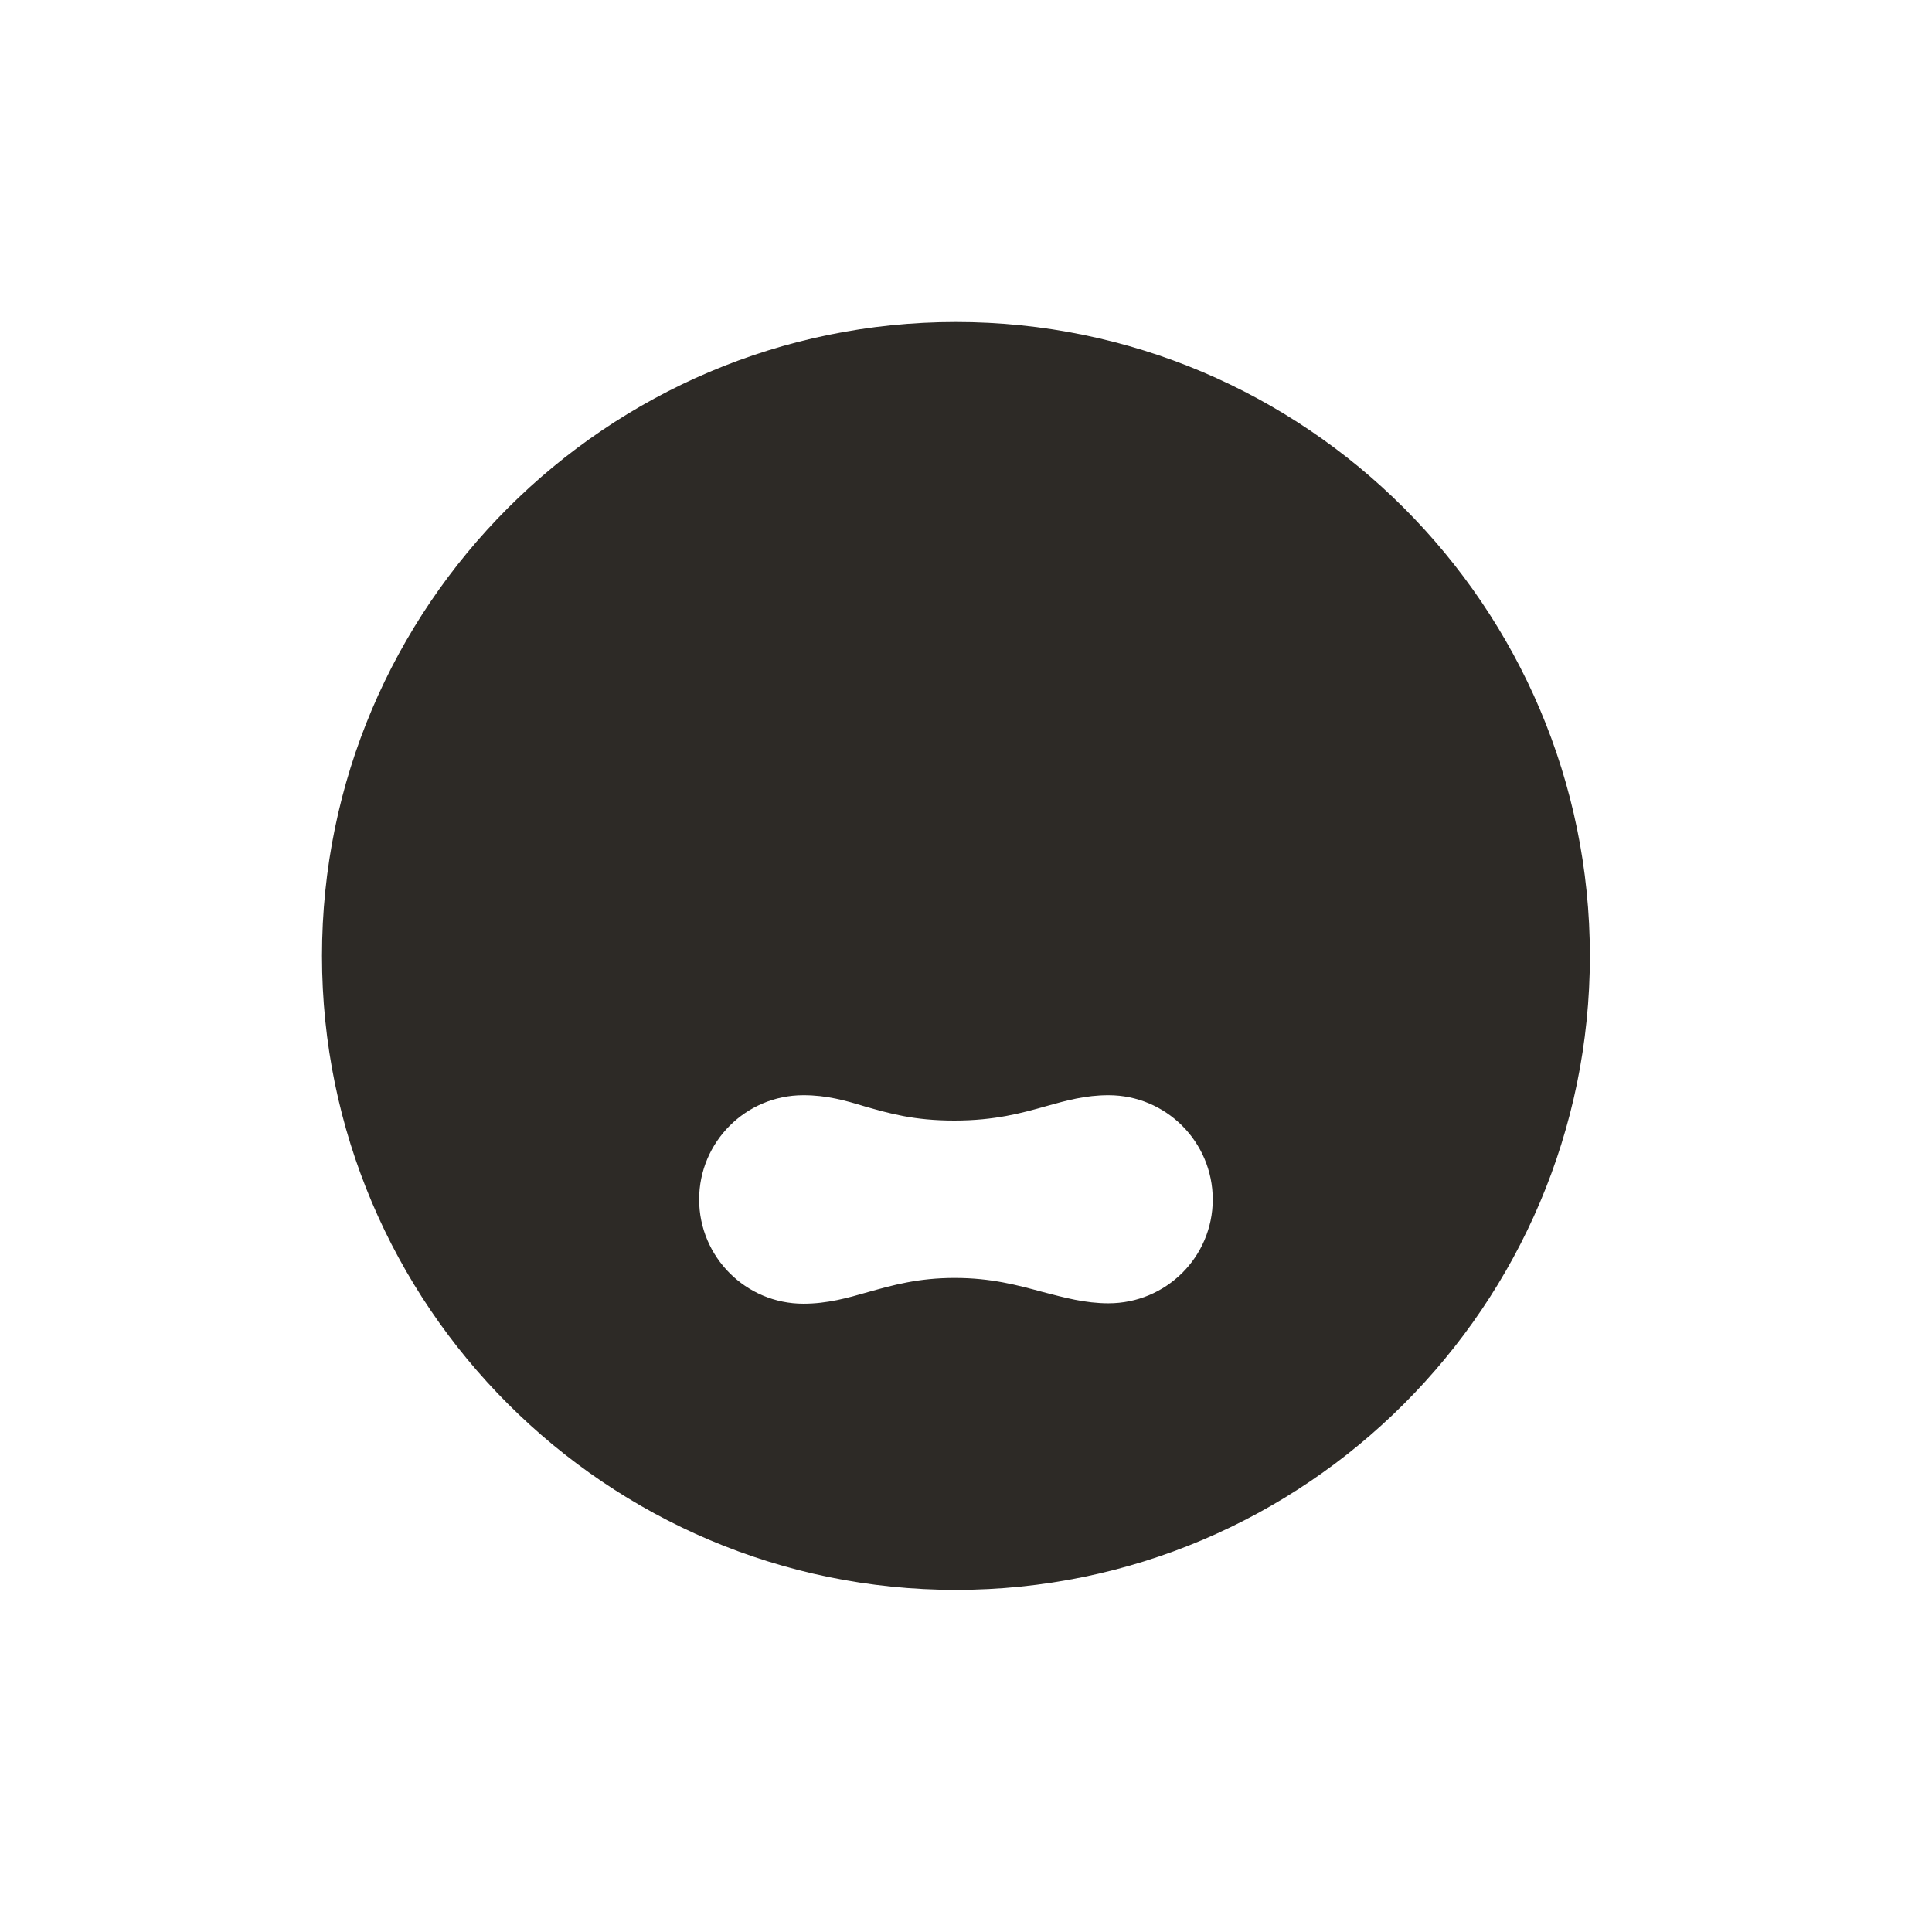
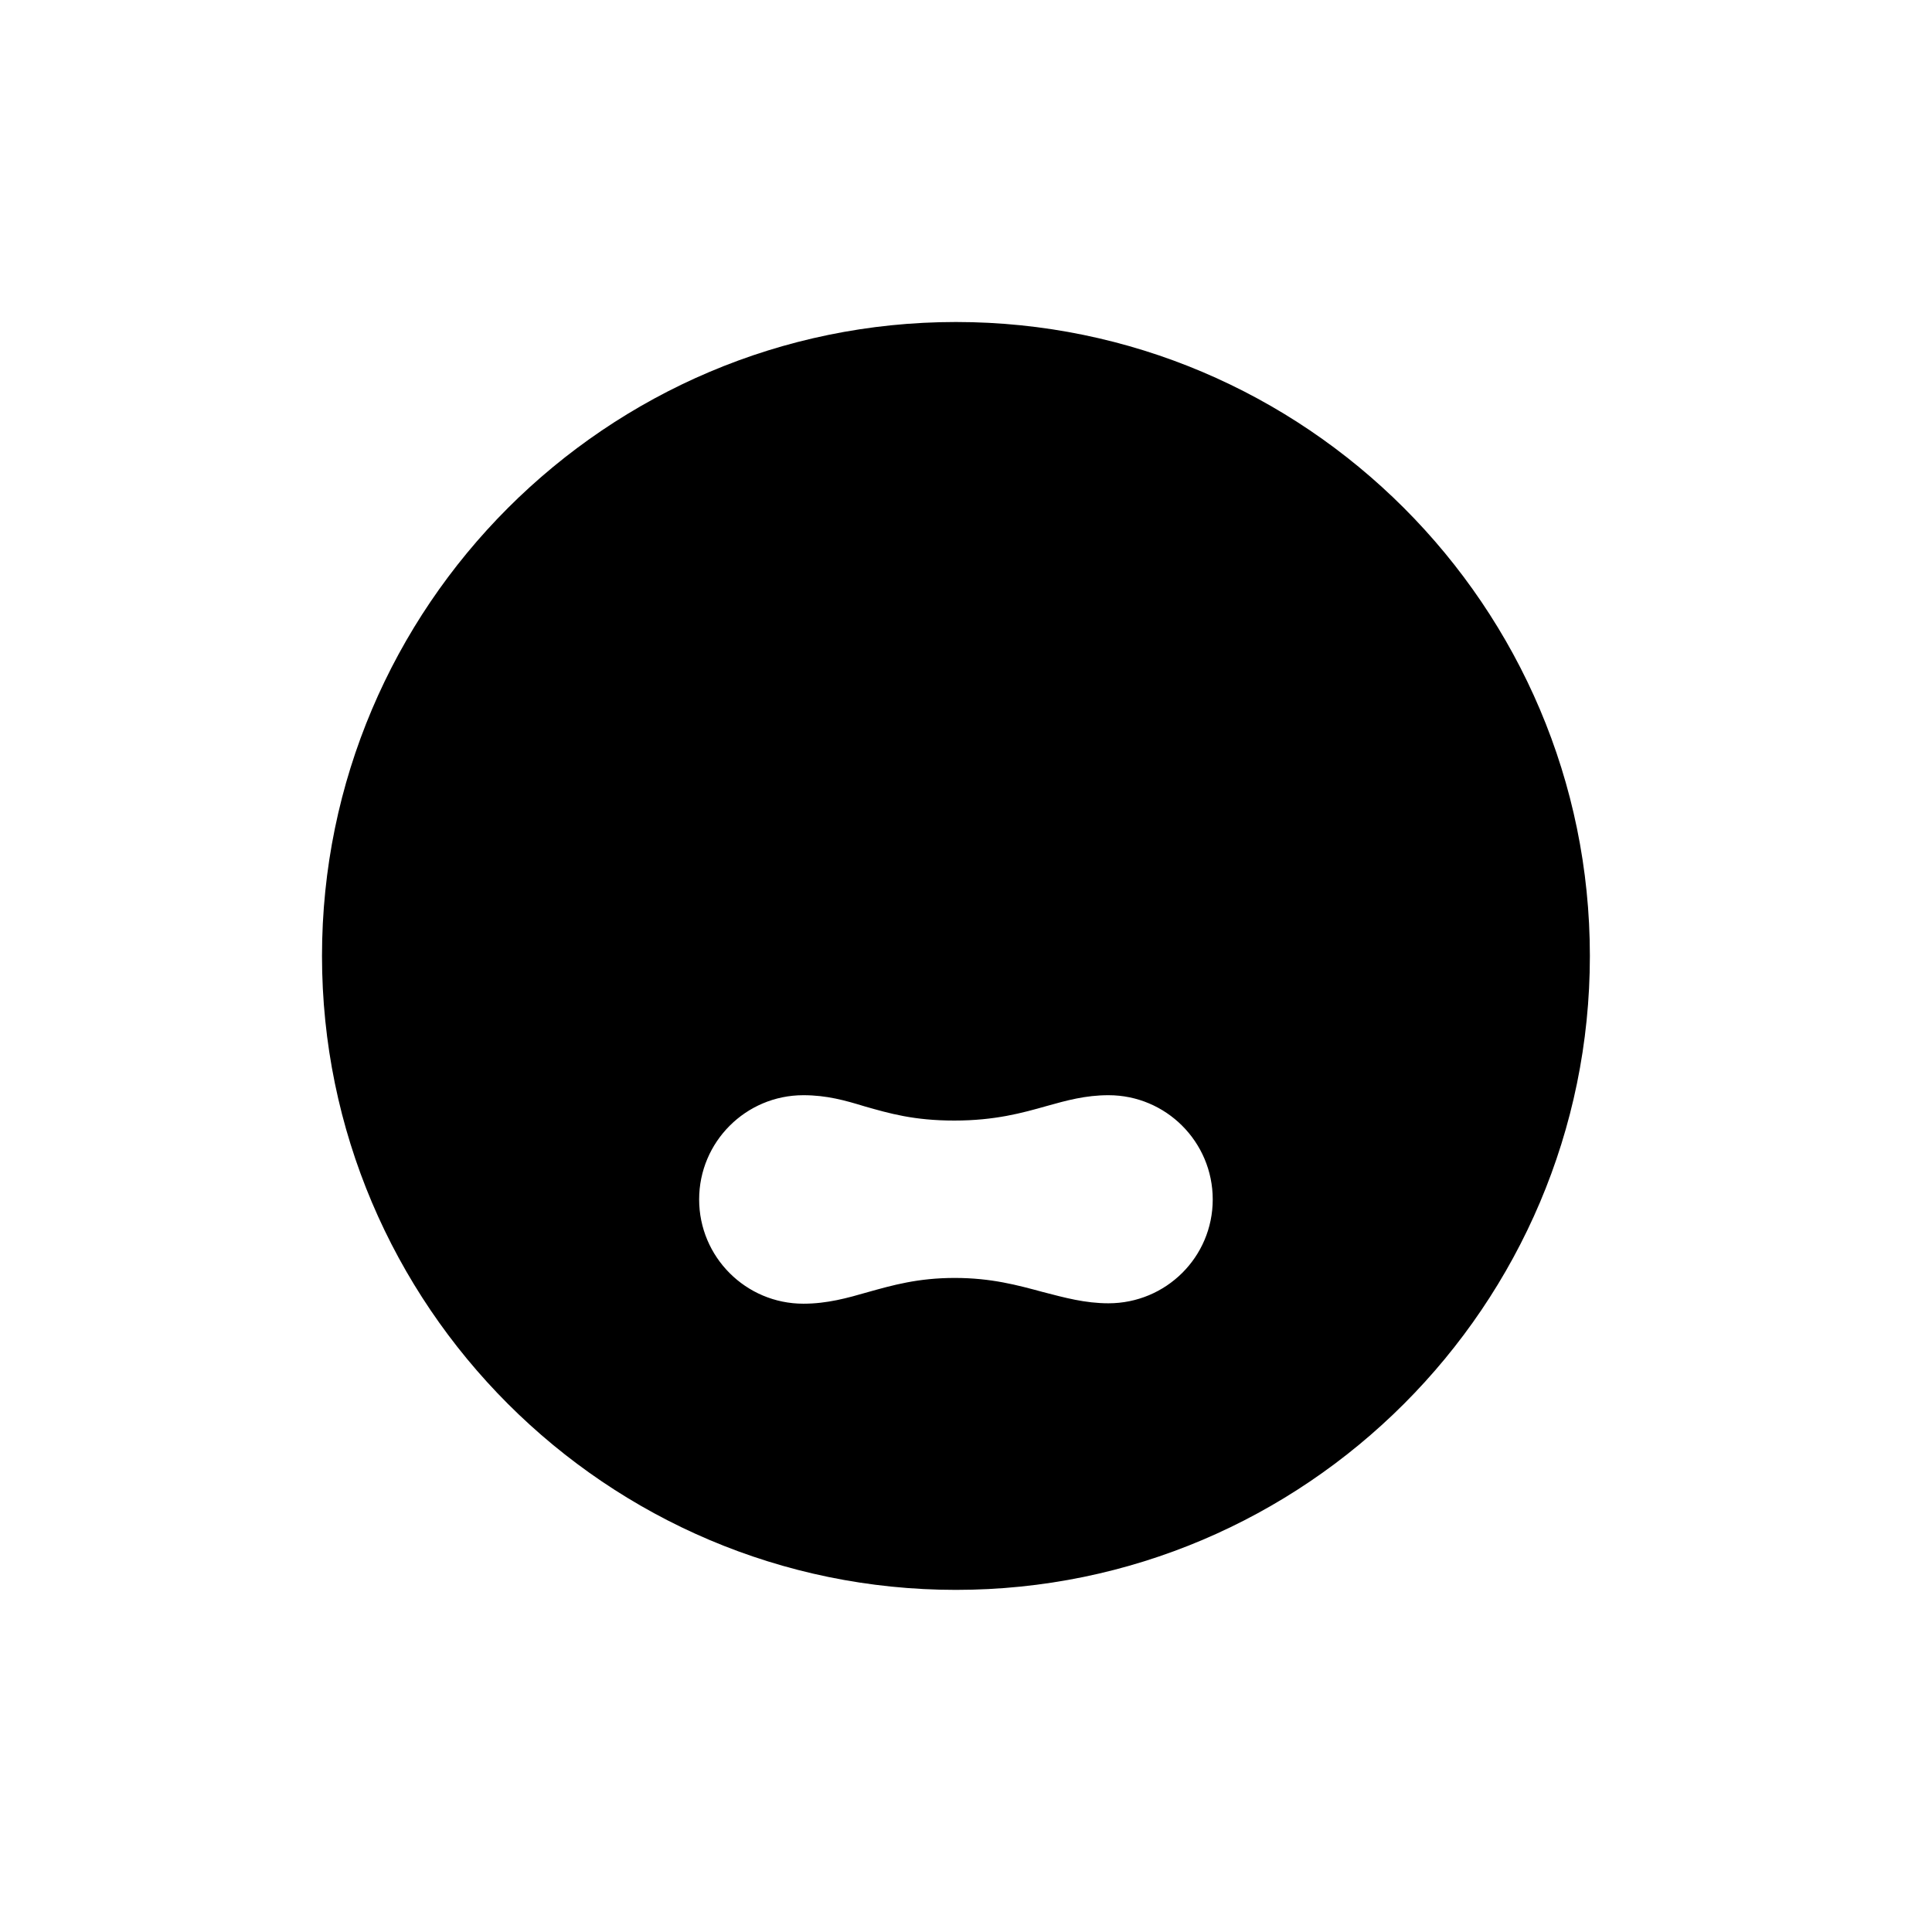
- <svg xmlns="http://www.w3.org/2000/svg" width="48" height="48" viewBox="0 0 48 48" fill="none">
-   <path d="M23.75 8C15.07 8 8 15.07 8 23.75C8 32.43 15.07 39.5 23.75 39.5C32.43 39.5 39.5 32.43 39.5 23.75C39.5 15.07 32.43 8 23.75 8ZM27.54 32.38C26.96 32.38 26.45 32.24 25.91 32.1C25.28 31.93 24.63 31.75 23.72 31.75C22.81 31.75 22.18 31.93 21.57 32.1C21.05 32.25 20.55 32.39 19.96 32.39C18.53 32.39 17.37 31.23 17.37 29.8C17.37 28.37 18.53 27.21 19.96 27.21C20.54 27.21 21 27.34 21.49 27.49C22.09 27.66 22.7 27.84 23.71 27.84C24.72 27.84 25.4 27.65 26 27.48C26.5 27.34 26.97 27.21 27.54 27.21C28.97 27.21 30.13 28.37 30.13 29.8C30.13 31.23 28.97 32.38 27.54 32.38Z" fill="#2D2A26" />
+ <svg xmlns="http://www.w3.org/2000/svg" viewBox="0 0 48 48" fill="none">
+   <path d="M23.75 8C15.07 8 8 15.07 8 23.75C8 32.43 15.07 39.5 23.75 39.5C32.43 39.5 39.5 32.43 39.5 23.75C39.5 15.07 32.43 8 23.75 8ZM27.54 32.38C26.96 32.38 26.45 32.24 25.91 32.1C25.28 31.93 24.63 31.75 23.72 31.75C22.81 31.75 22.18 31.93 21.57 32.1C21.05 32.25 20.55 32.39 19.96 32.39C18.53 32.39 17.37 31.23 17.37 29.8C17.37 28.37 18.53 27.21 19.96 27.21C20.54 27.21 21 27.34 21.49 27.49C22.09 27.66 22.7 27.84 23.71 27.84C24.72 27.84 25.4 27.65 26 27.48C26.5 27.34 26.97 27.21 27.54 27.21C28.97 27.21 30.13 28.37 30.13 29.8C30.13 31.23 28.97 32.38 27.54 32.38Z" fill="currentColor" />
</svg>
